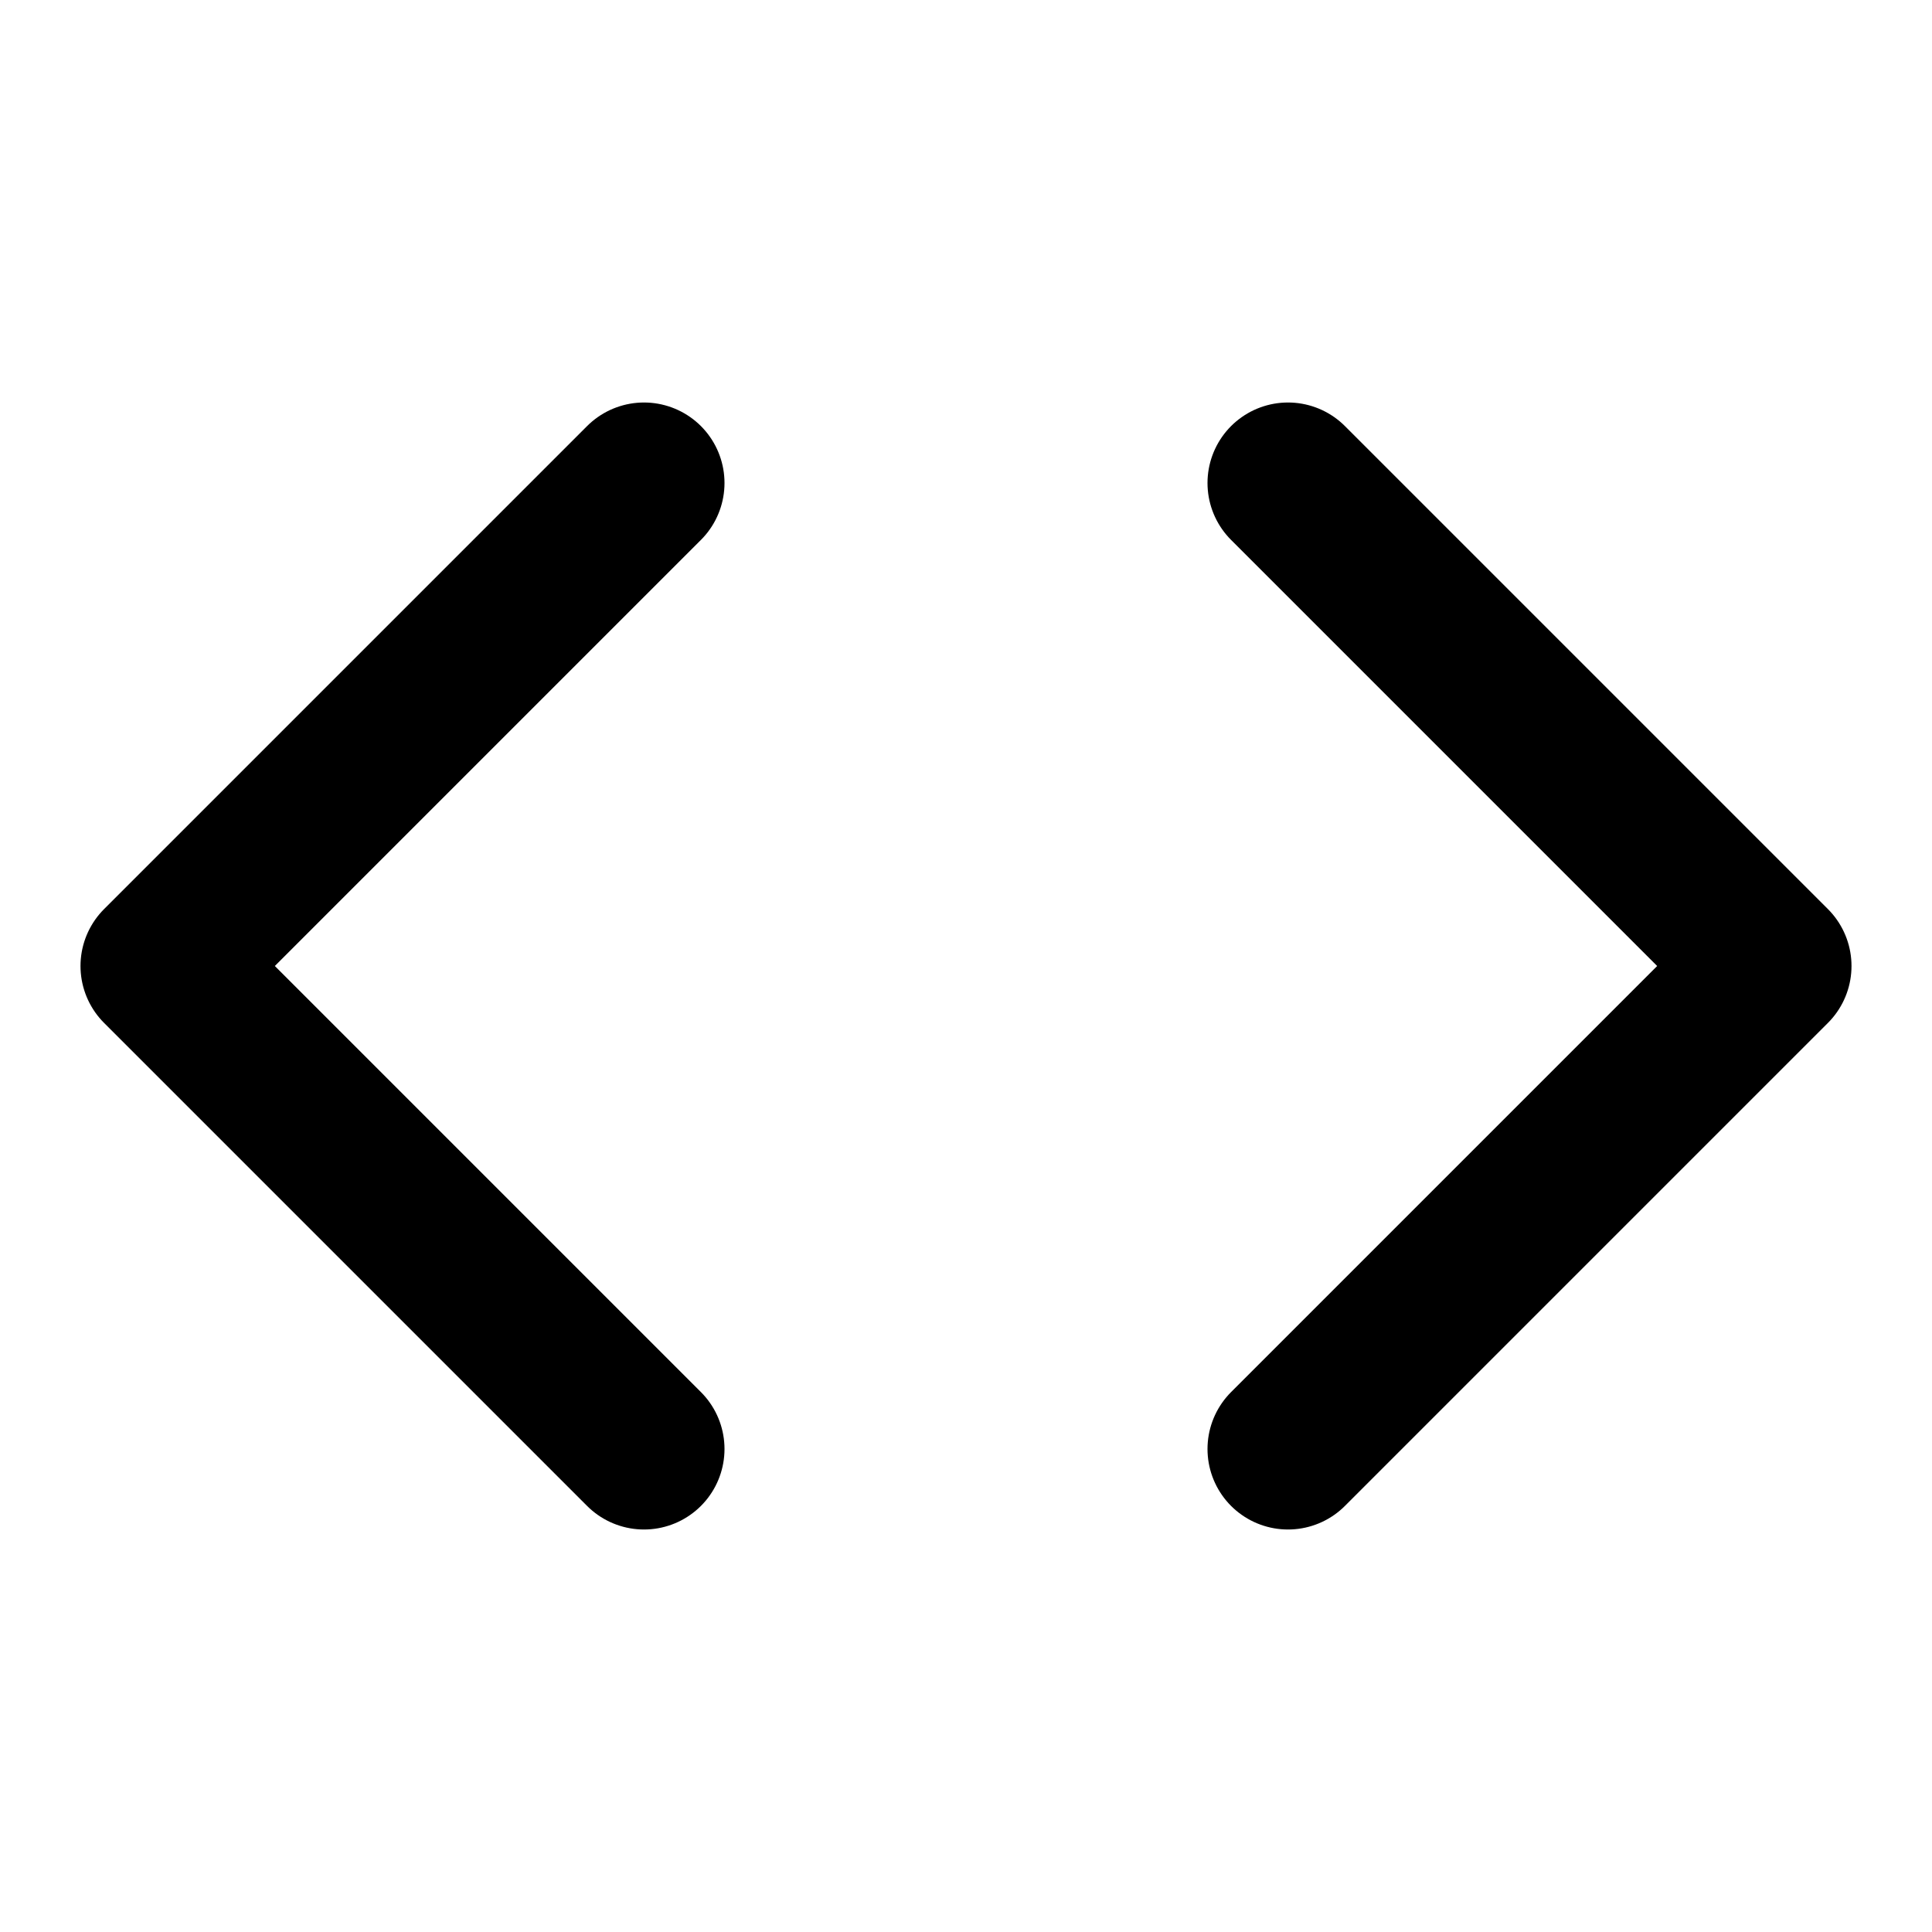
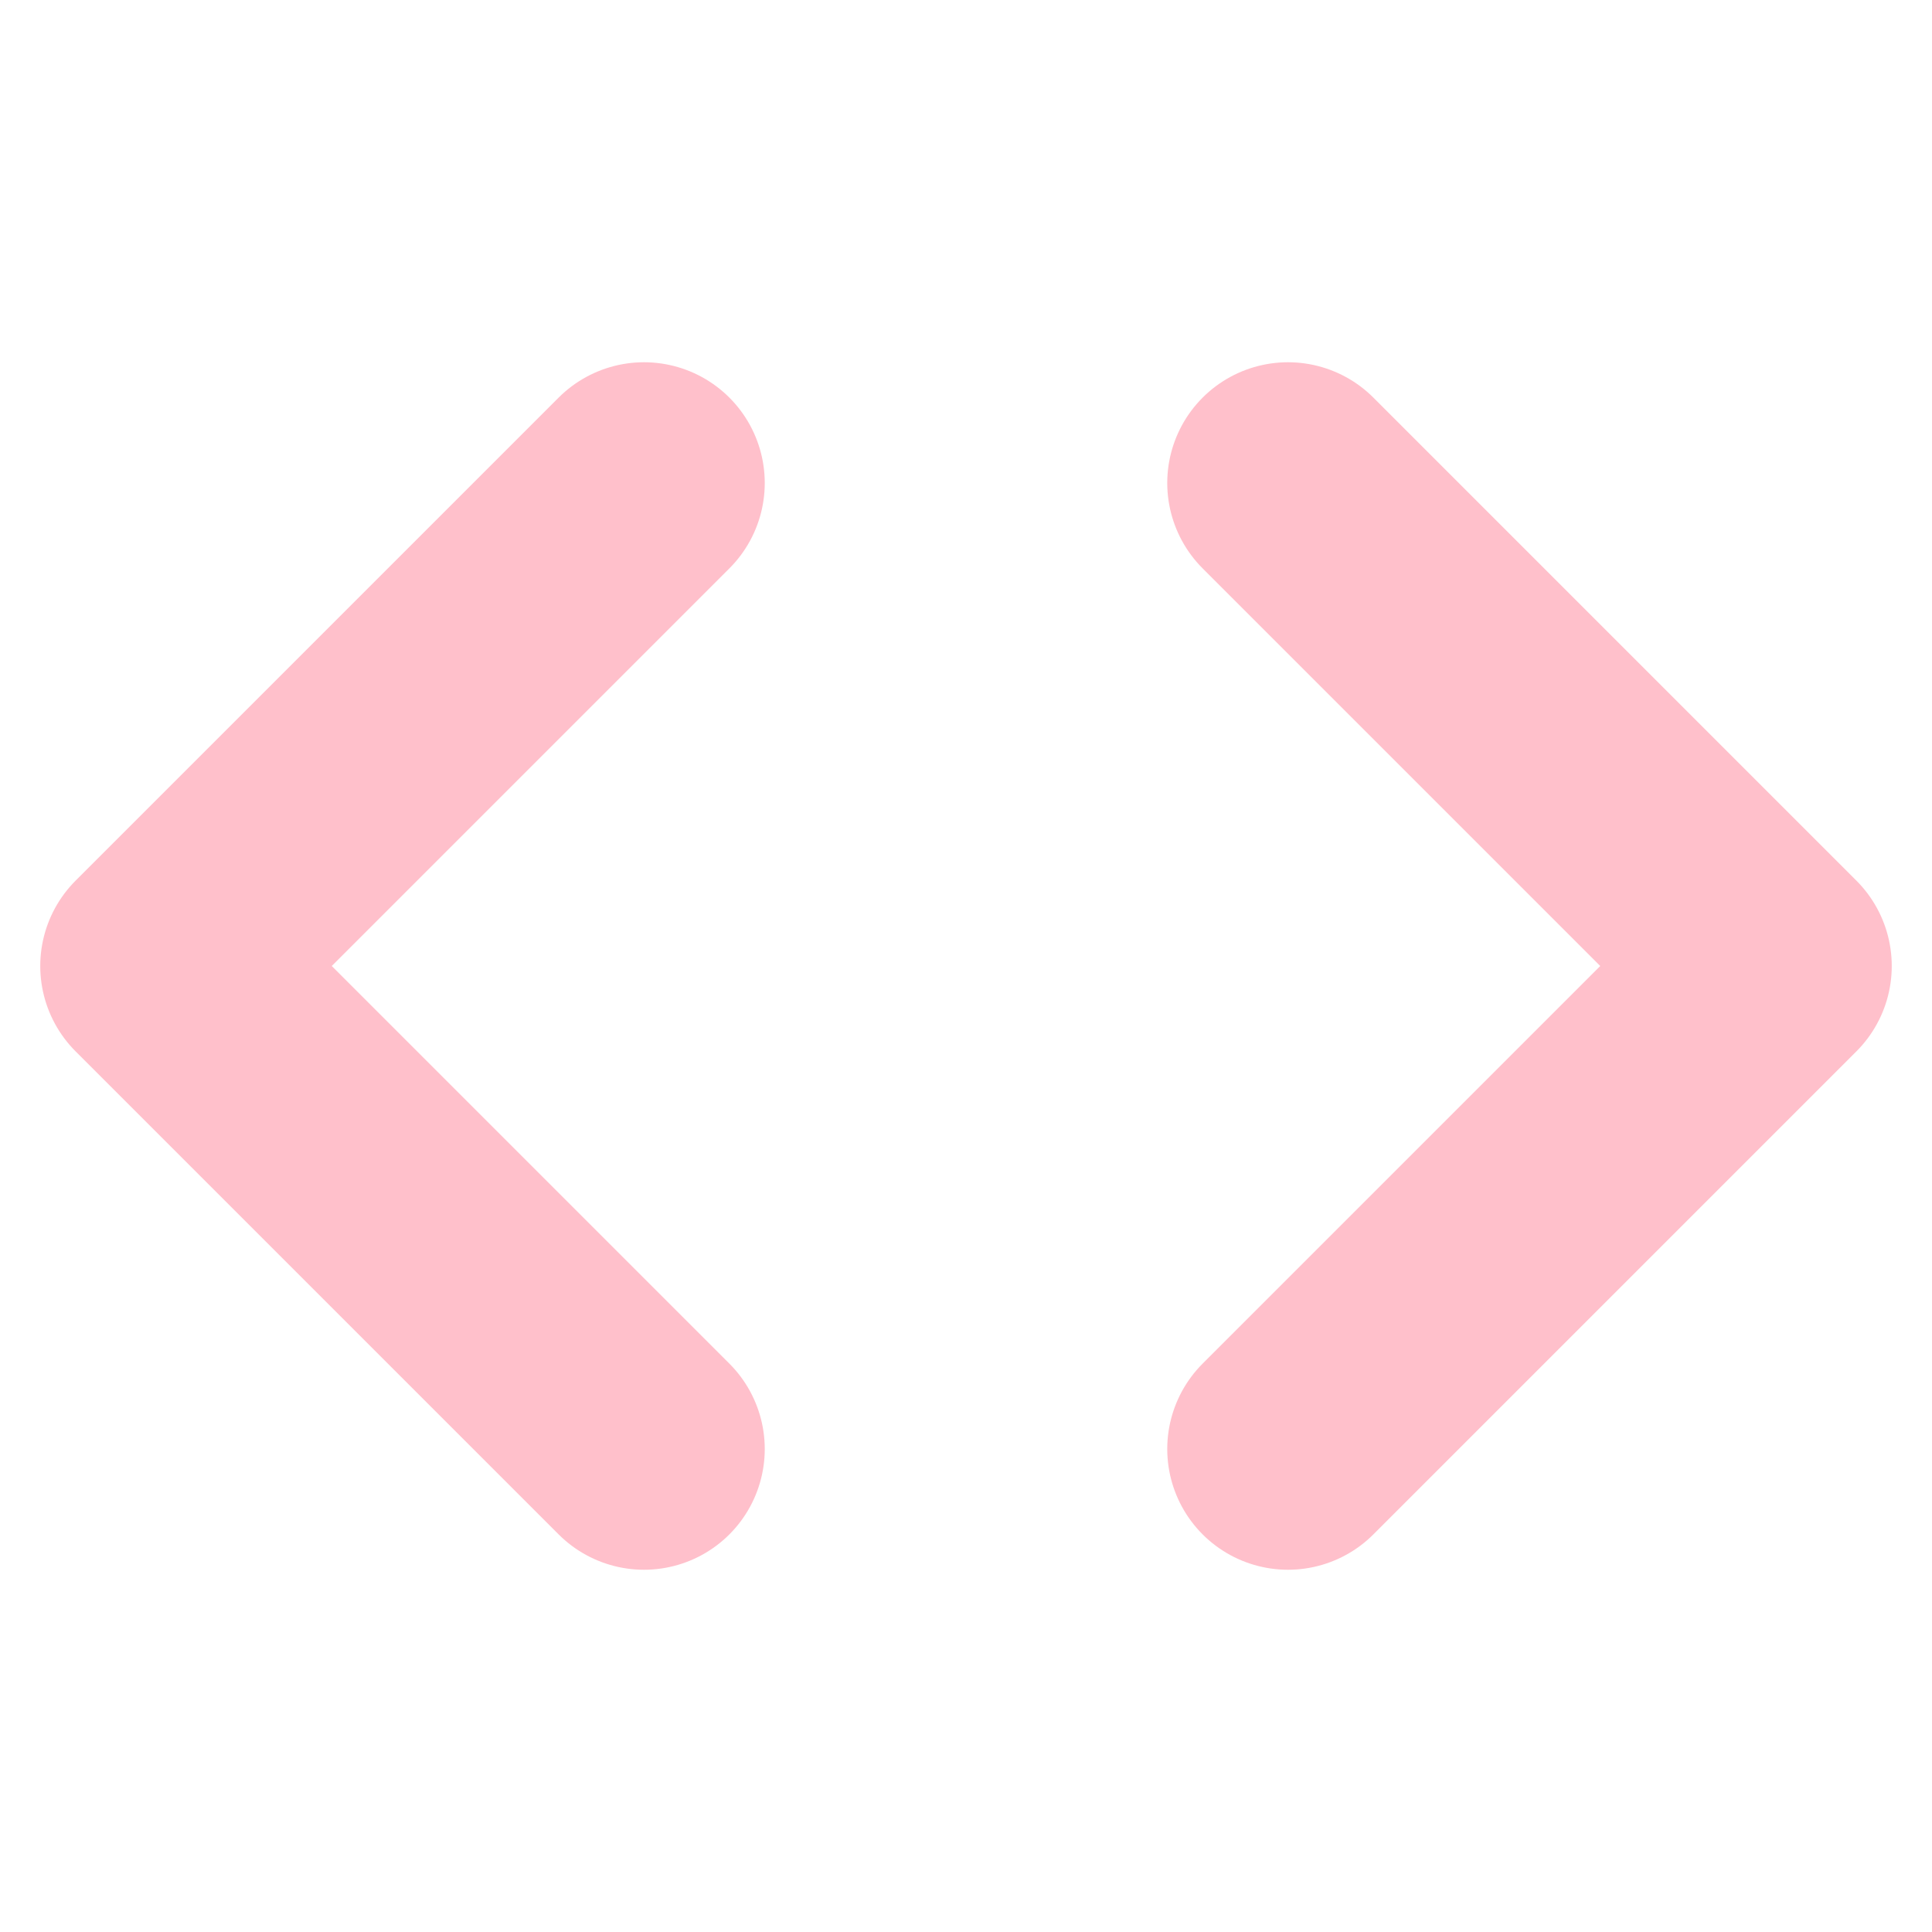
- <svg xmlns="http://www.w3.org/2000/svg" width="24" height="24" viewBox="0 0 24 24" fill="none" stroke="currentColor" stroke-width="2" stroke-linecap="round" stroke-linejoin="round" class="feather feather-code">
+ <svg xmlns="http://www.w3.org/2000/svg" width="44" height="44" viewBox="0 0 24 24" fill="none" stroke="pink" stroke-width="3" stroke-linecap="round" stroke-linejoin="round" class="feather feather-code">
  <polyline points="16 18 22 12 16 6" />
  <polyline points="8 6 2 12 8 18" />
</svg>
